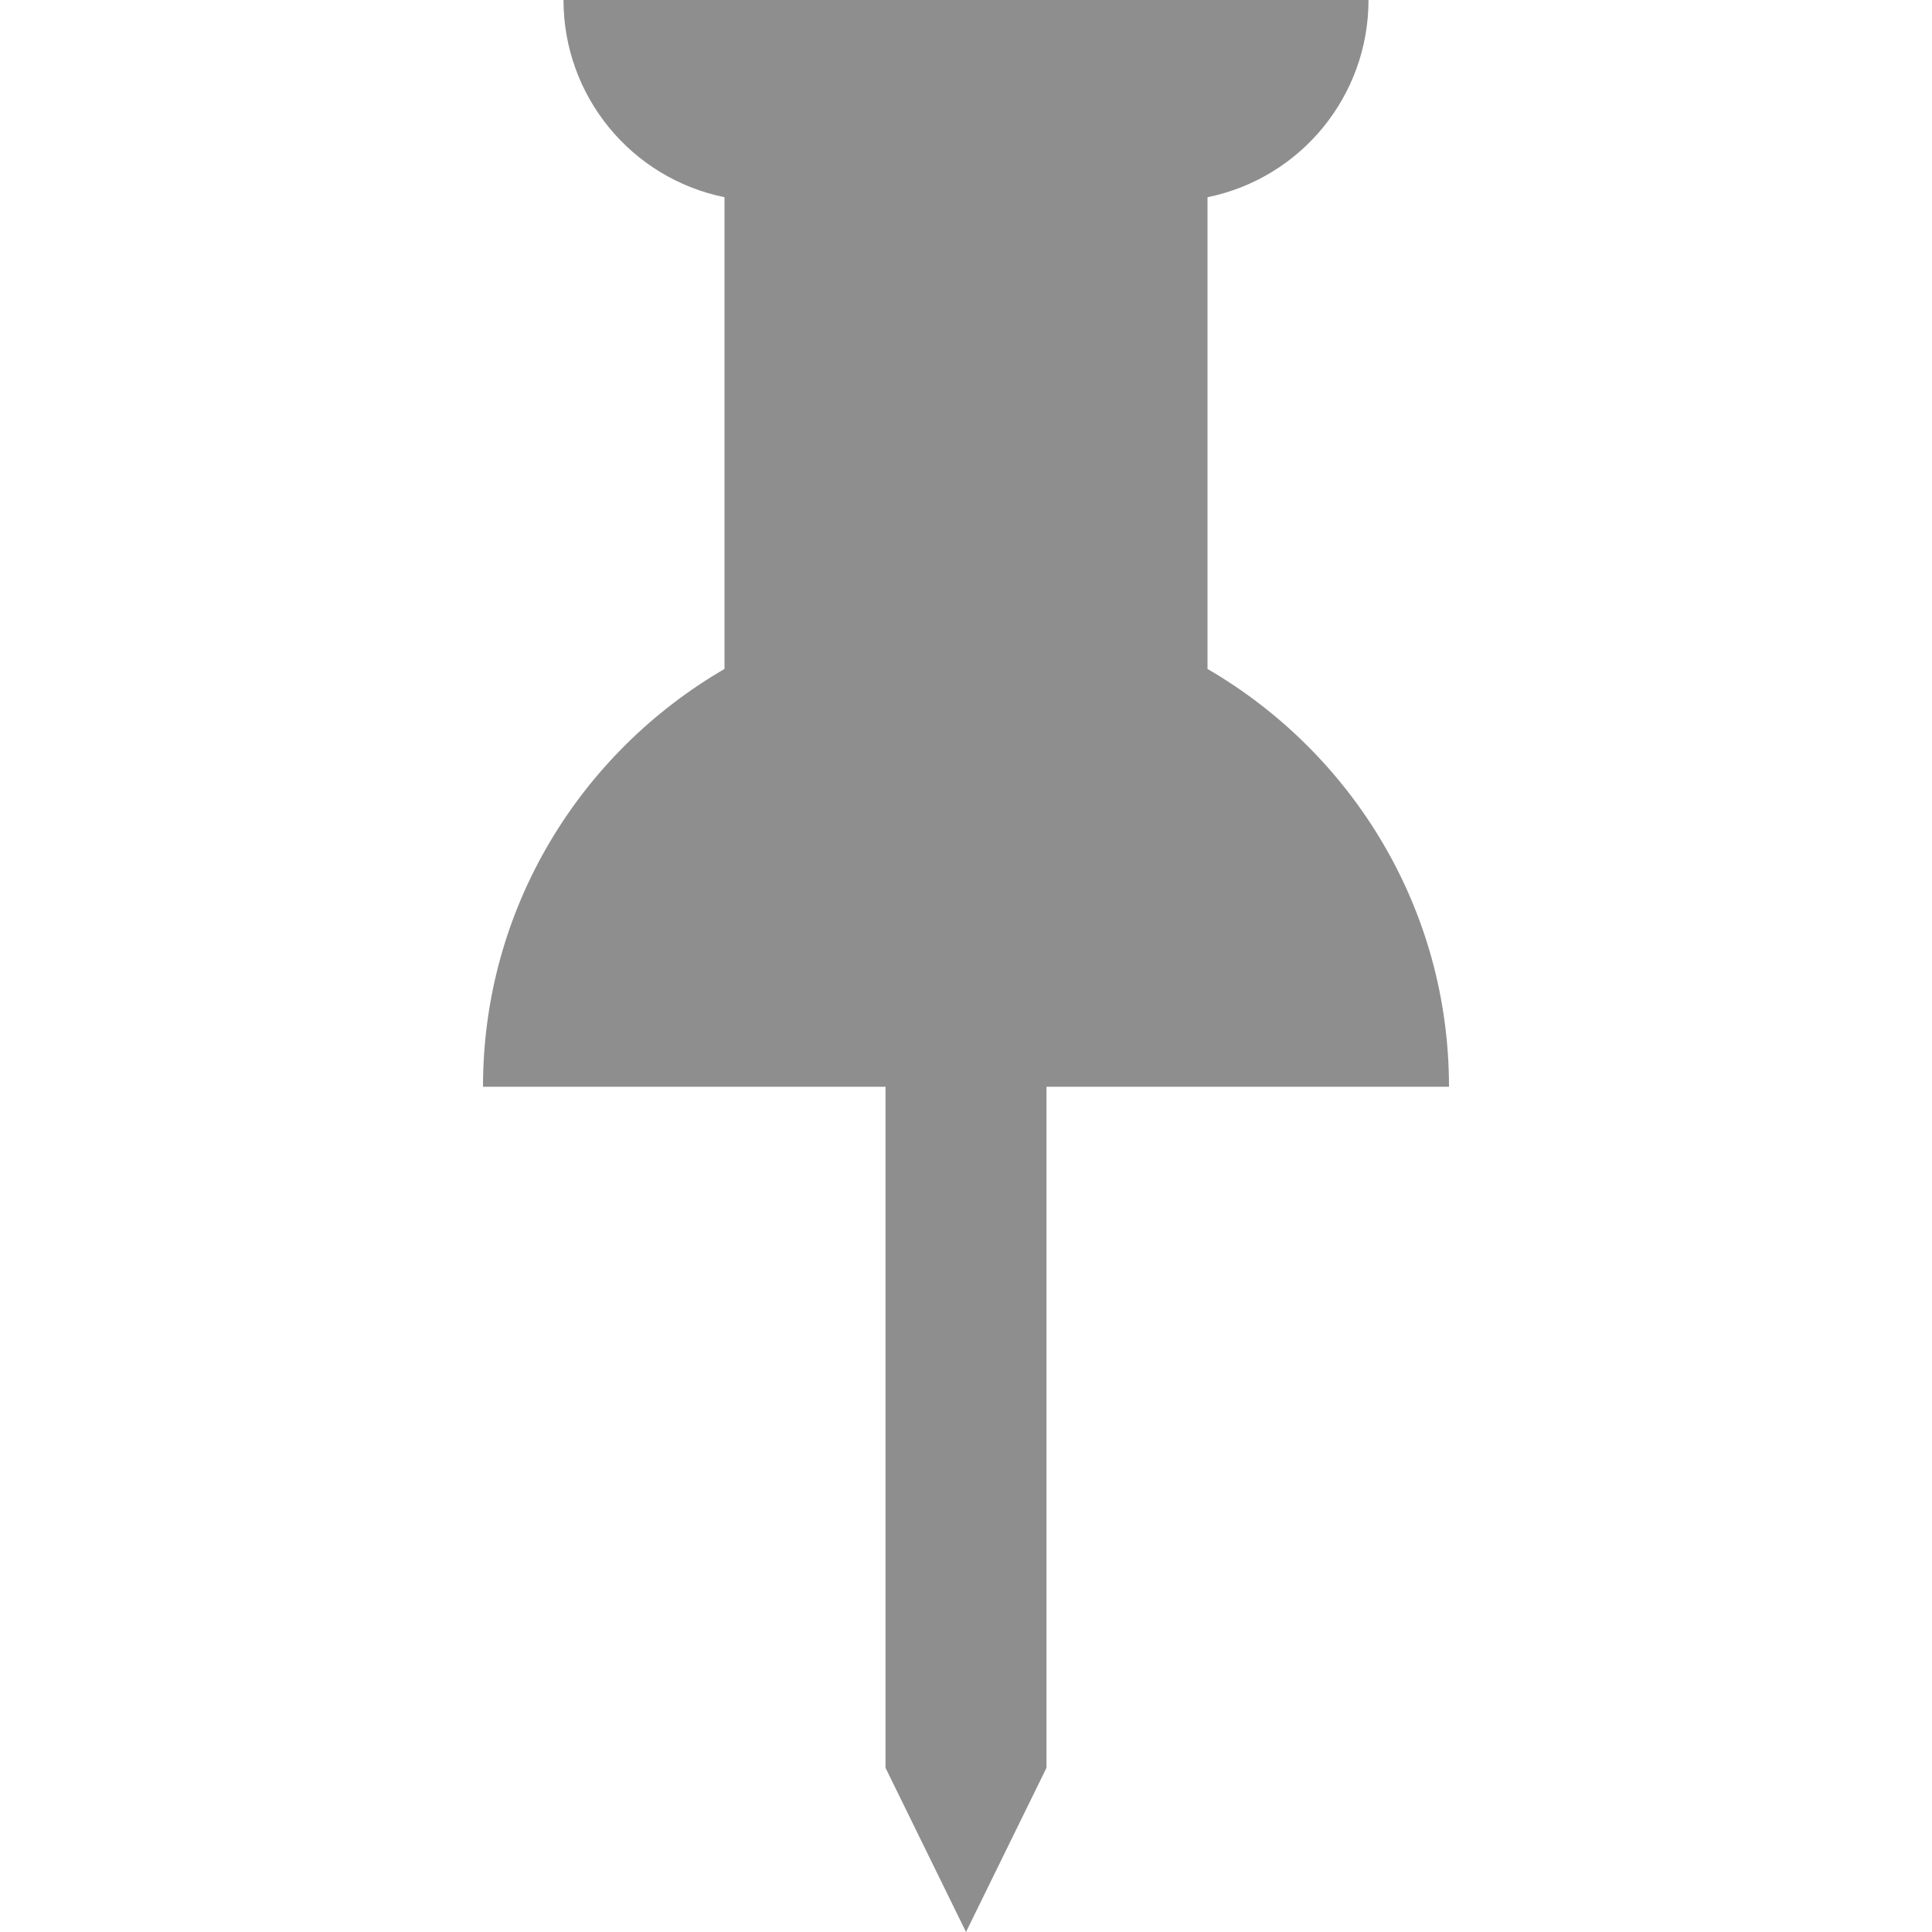
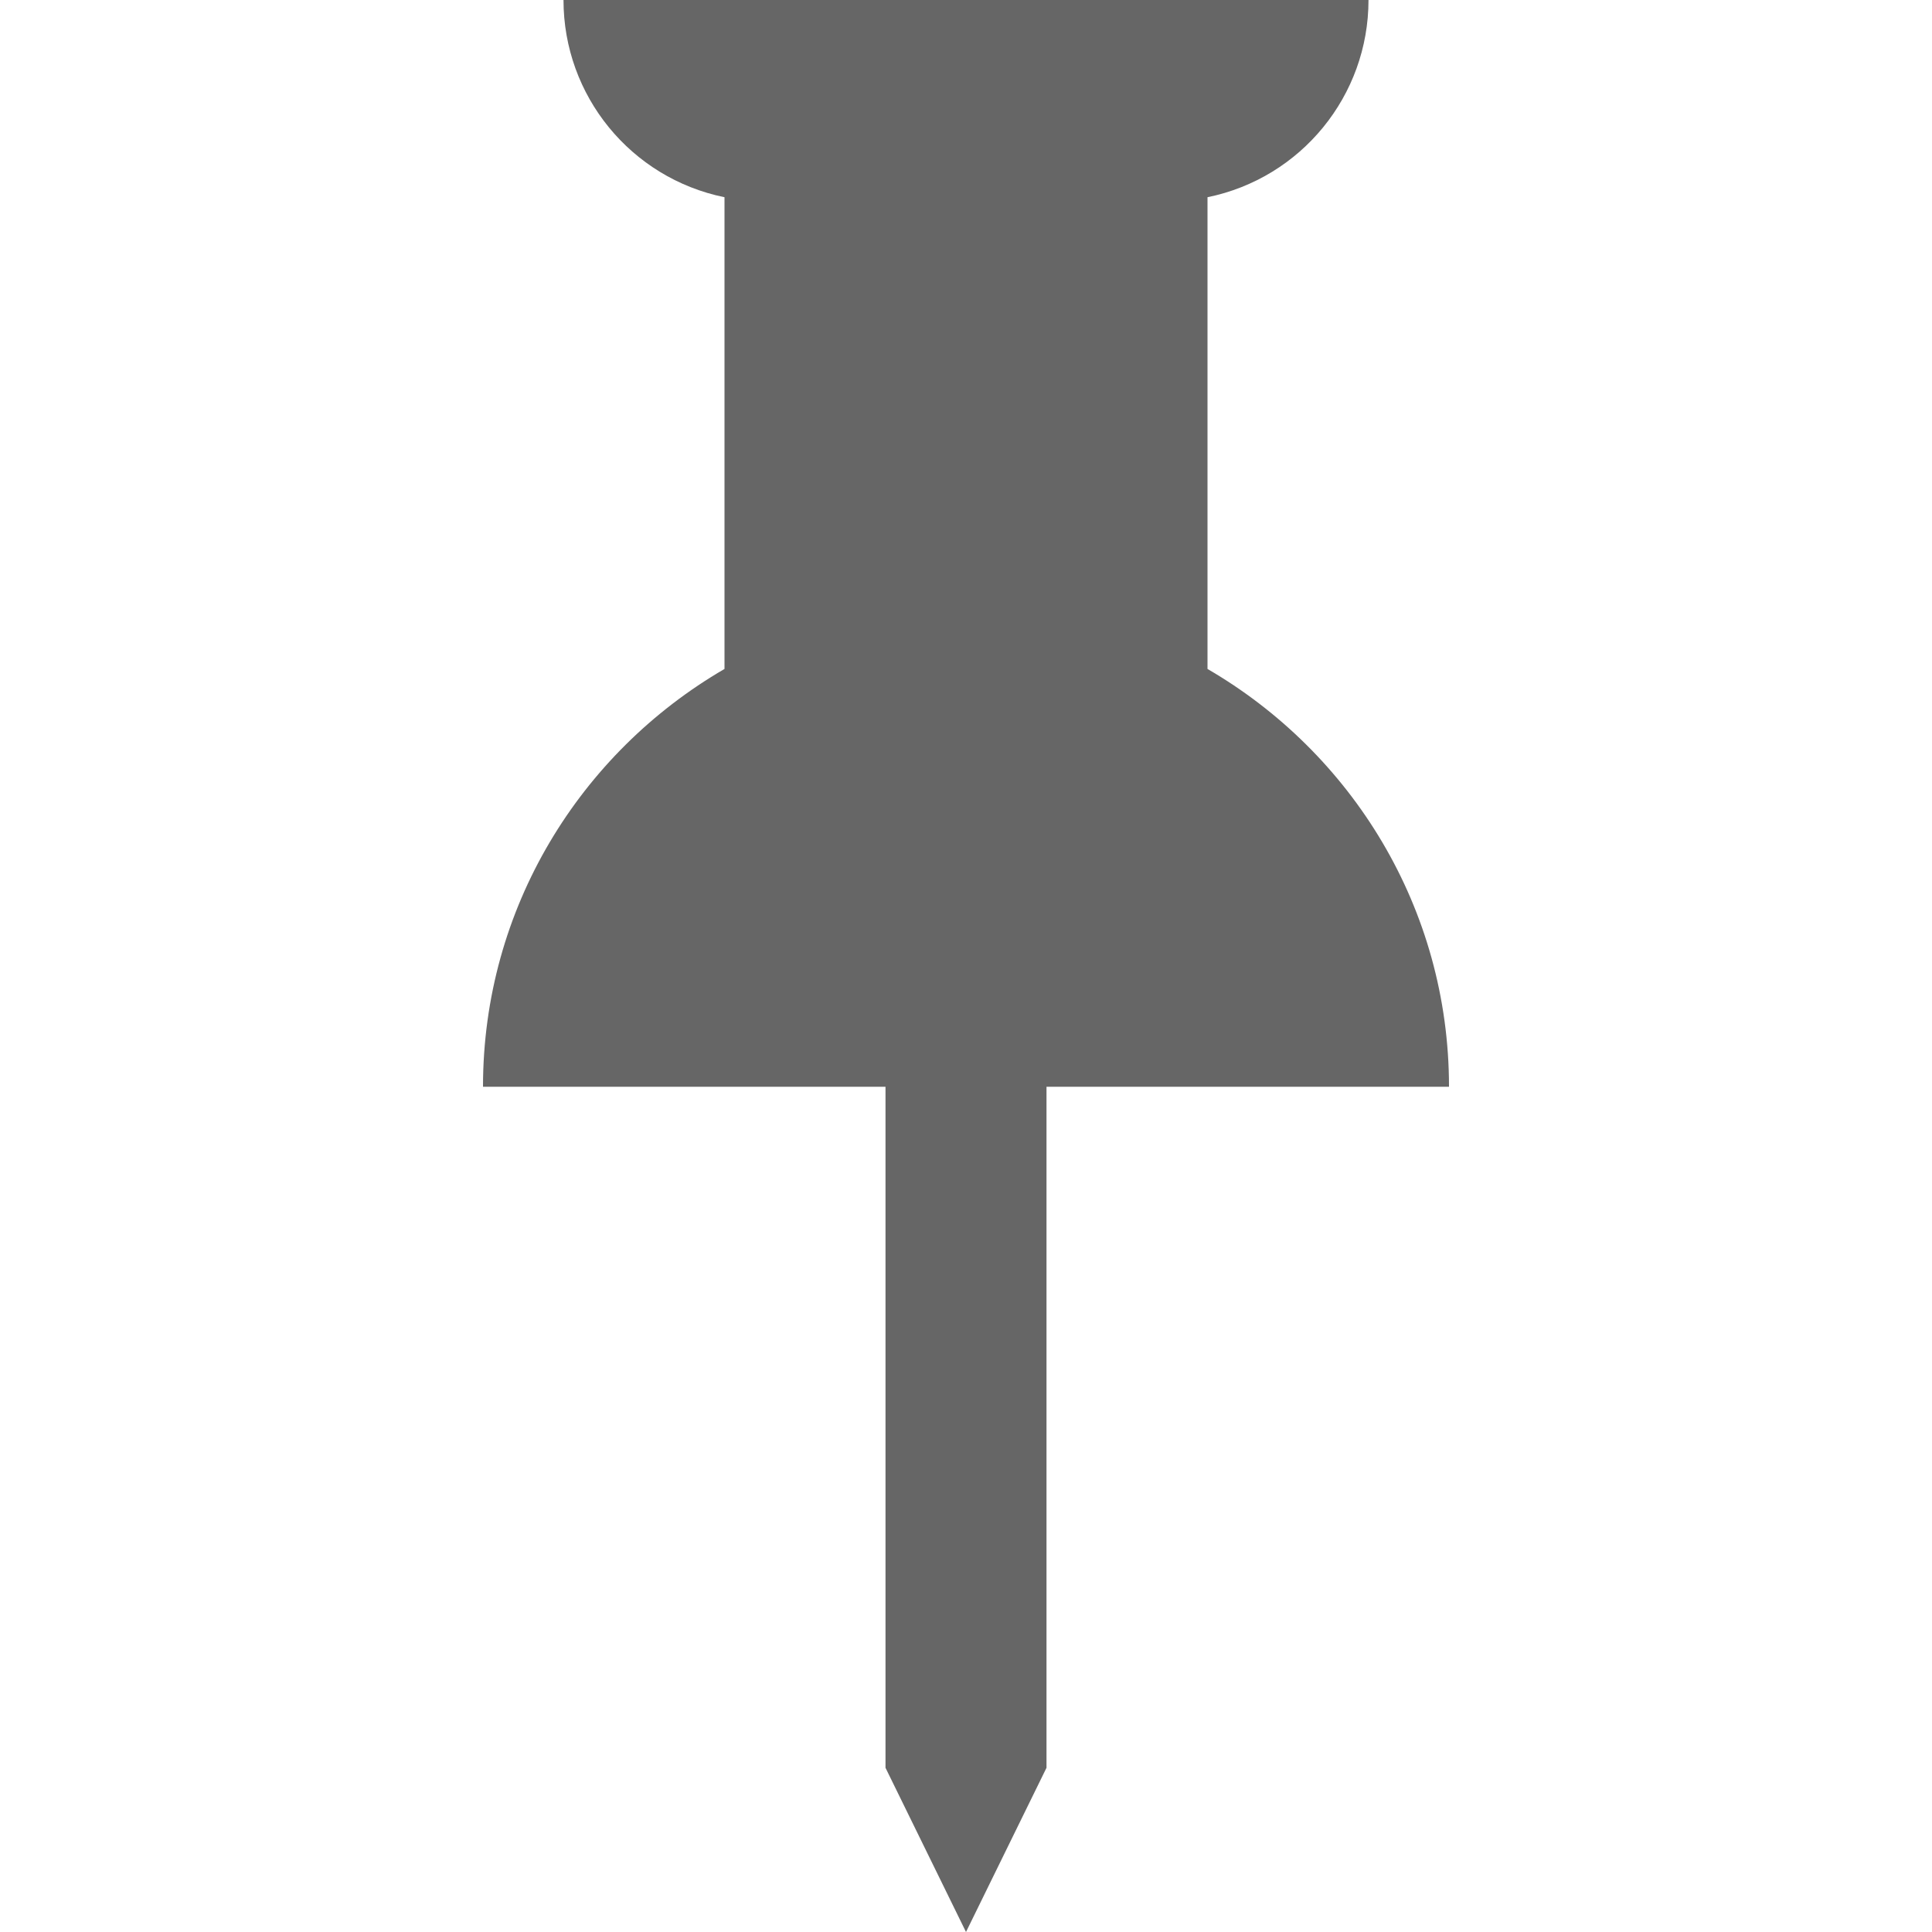
<svg xmlns="http://www.w3.org/2000/svg" width="24" height="24">
-   <path fill="#8e8e8e" d="M18 13.5c0-2.22-1.21-4.15-3-5.19V2.45A2.5 2.5 0 0 0 17 0H7a2.5 2.5 0 0 0 2 2.45v5.86c-1.79 1.04-3 2.97-3 5.19h5v8.46L12 24l1-2.04V13.5h5z" />
+   <path fill="#666" d="M18 13.5c0-2.22-1.21-4.15-3-5.19V2.45A2.5 2.5 0 0 0 17 0H7a2.5 2.5 0 0 0 2 2.45v5.86c-1.79 1.04-3 2.97-3 5.19h5v8.46L12 24l1-2.04V13.5h5z" />
</svg>
